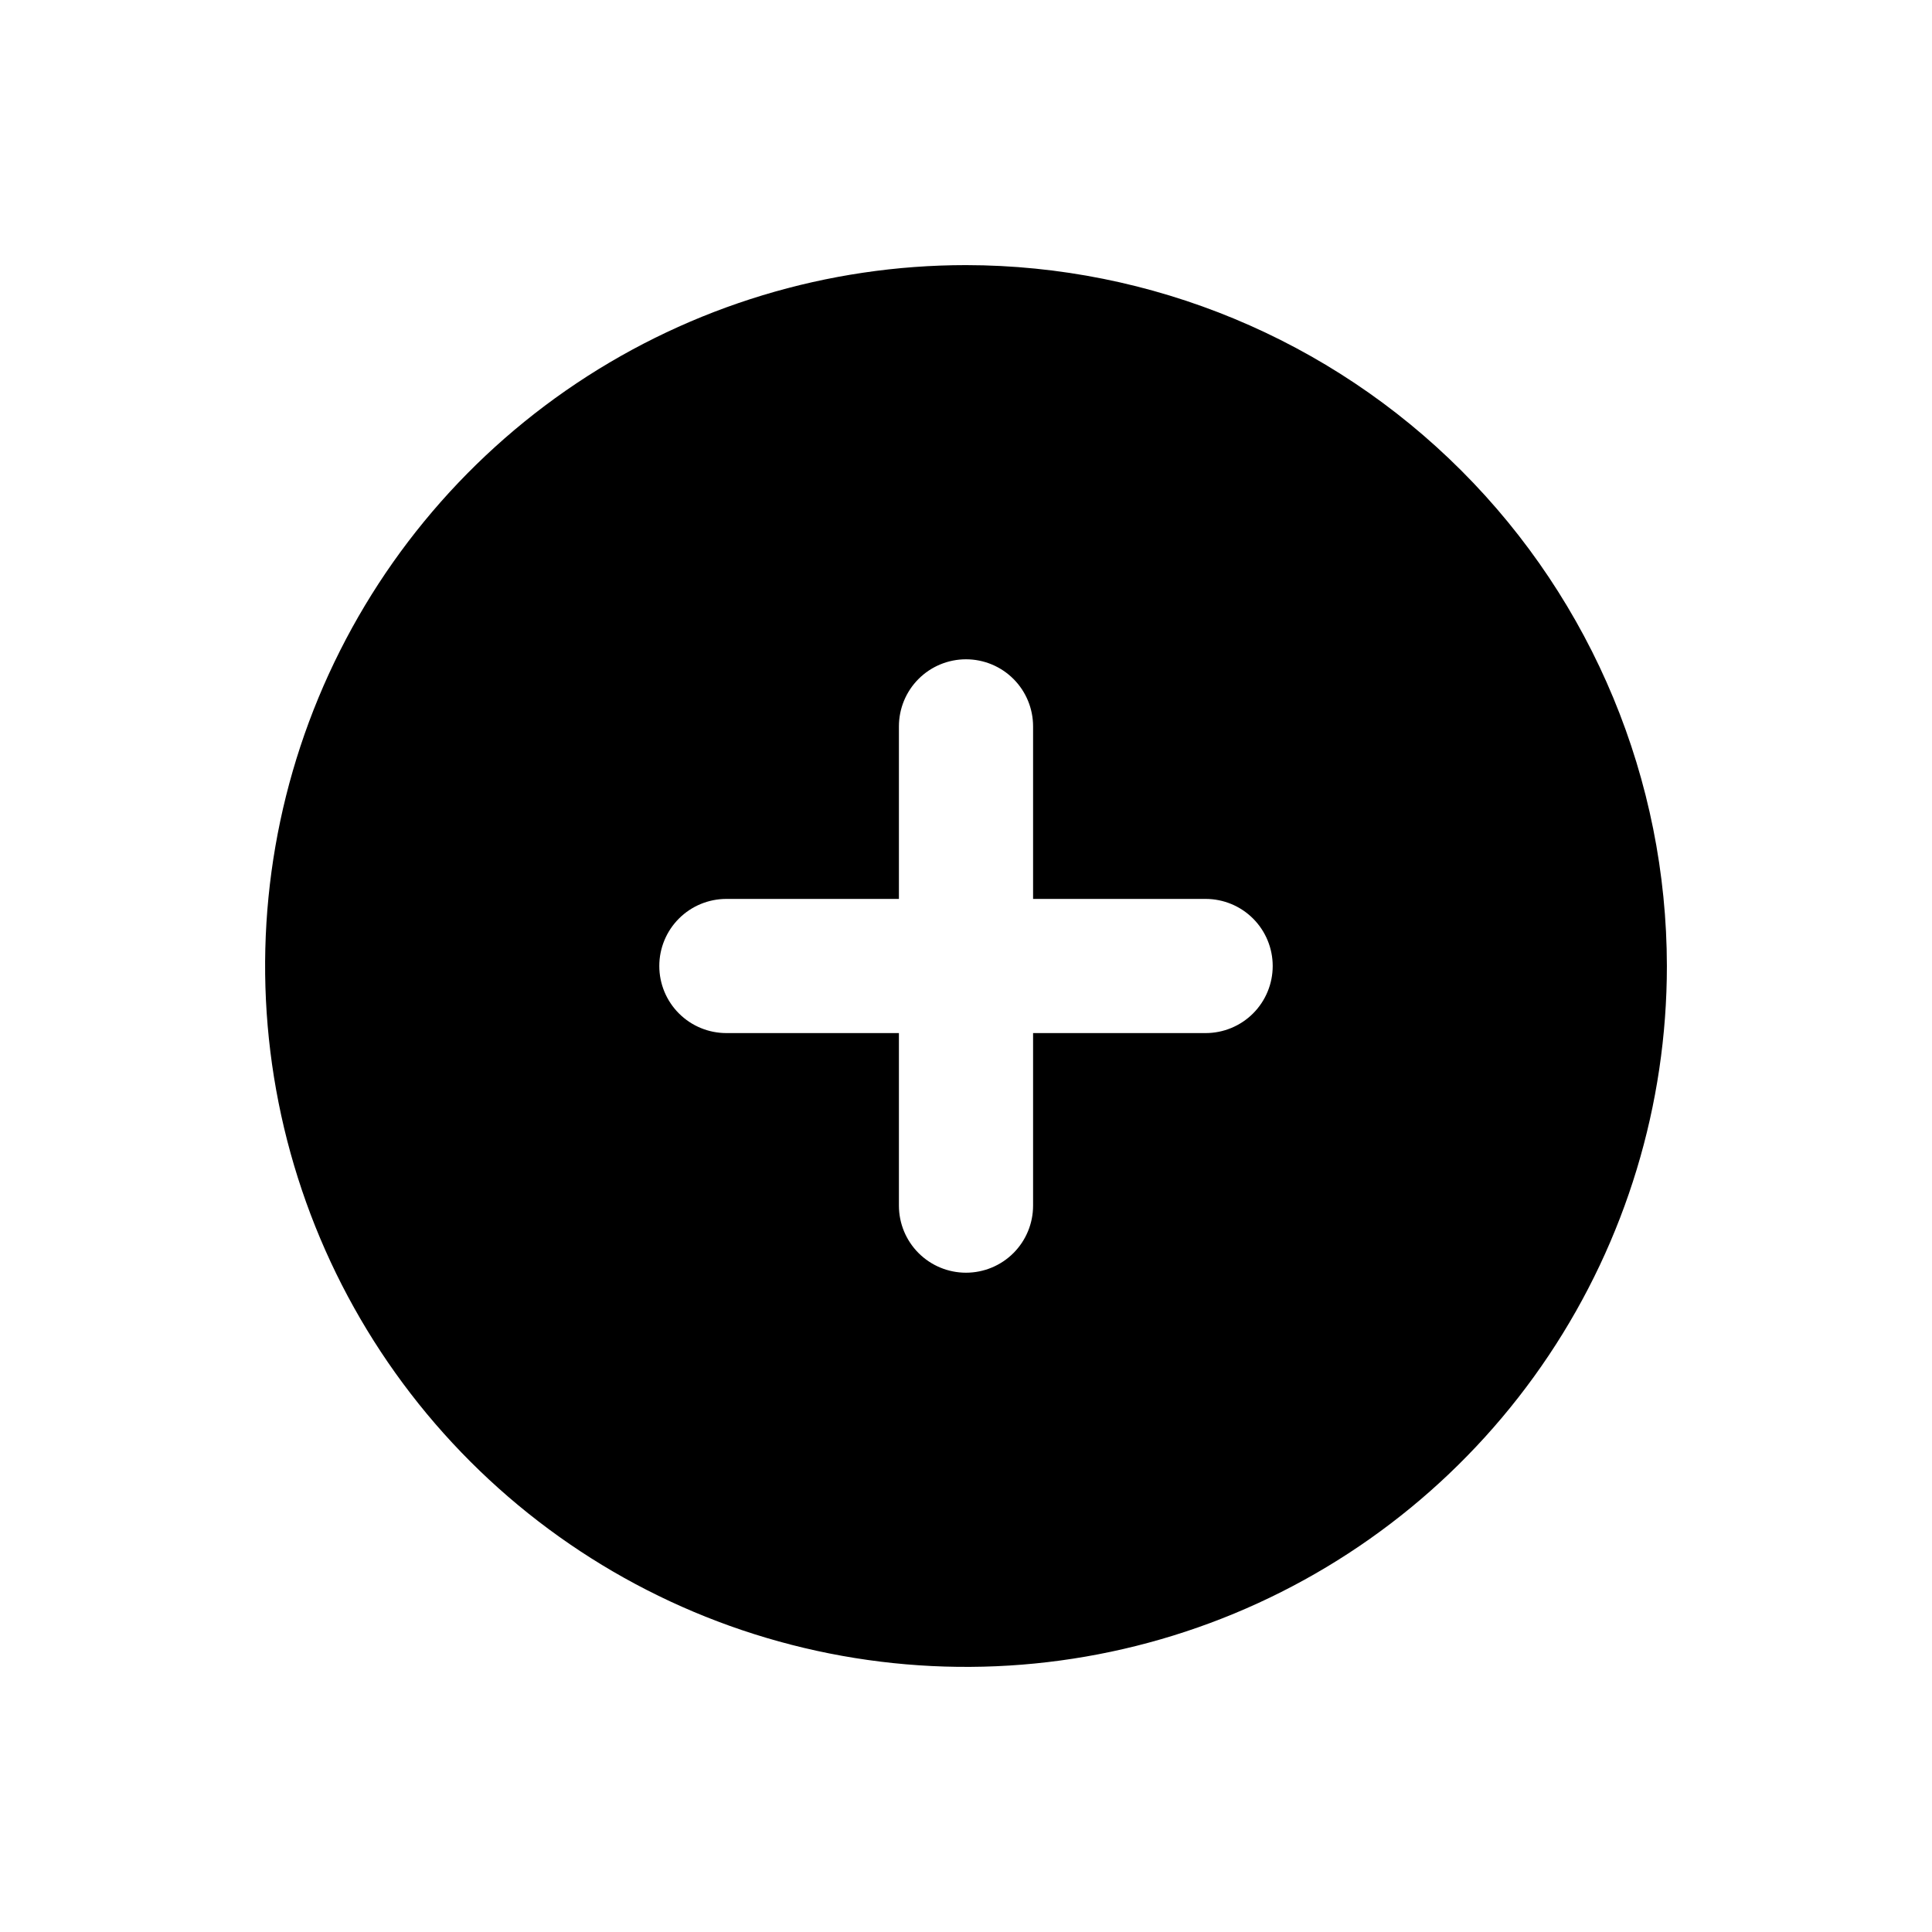
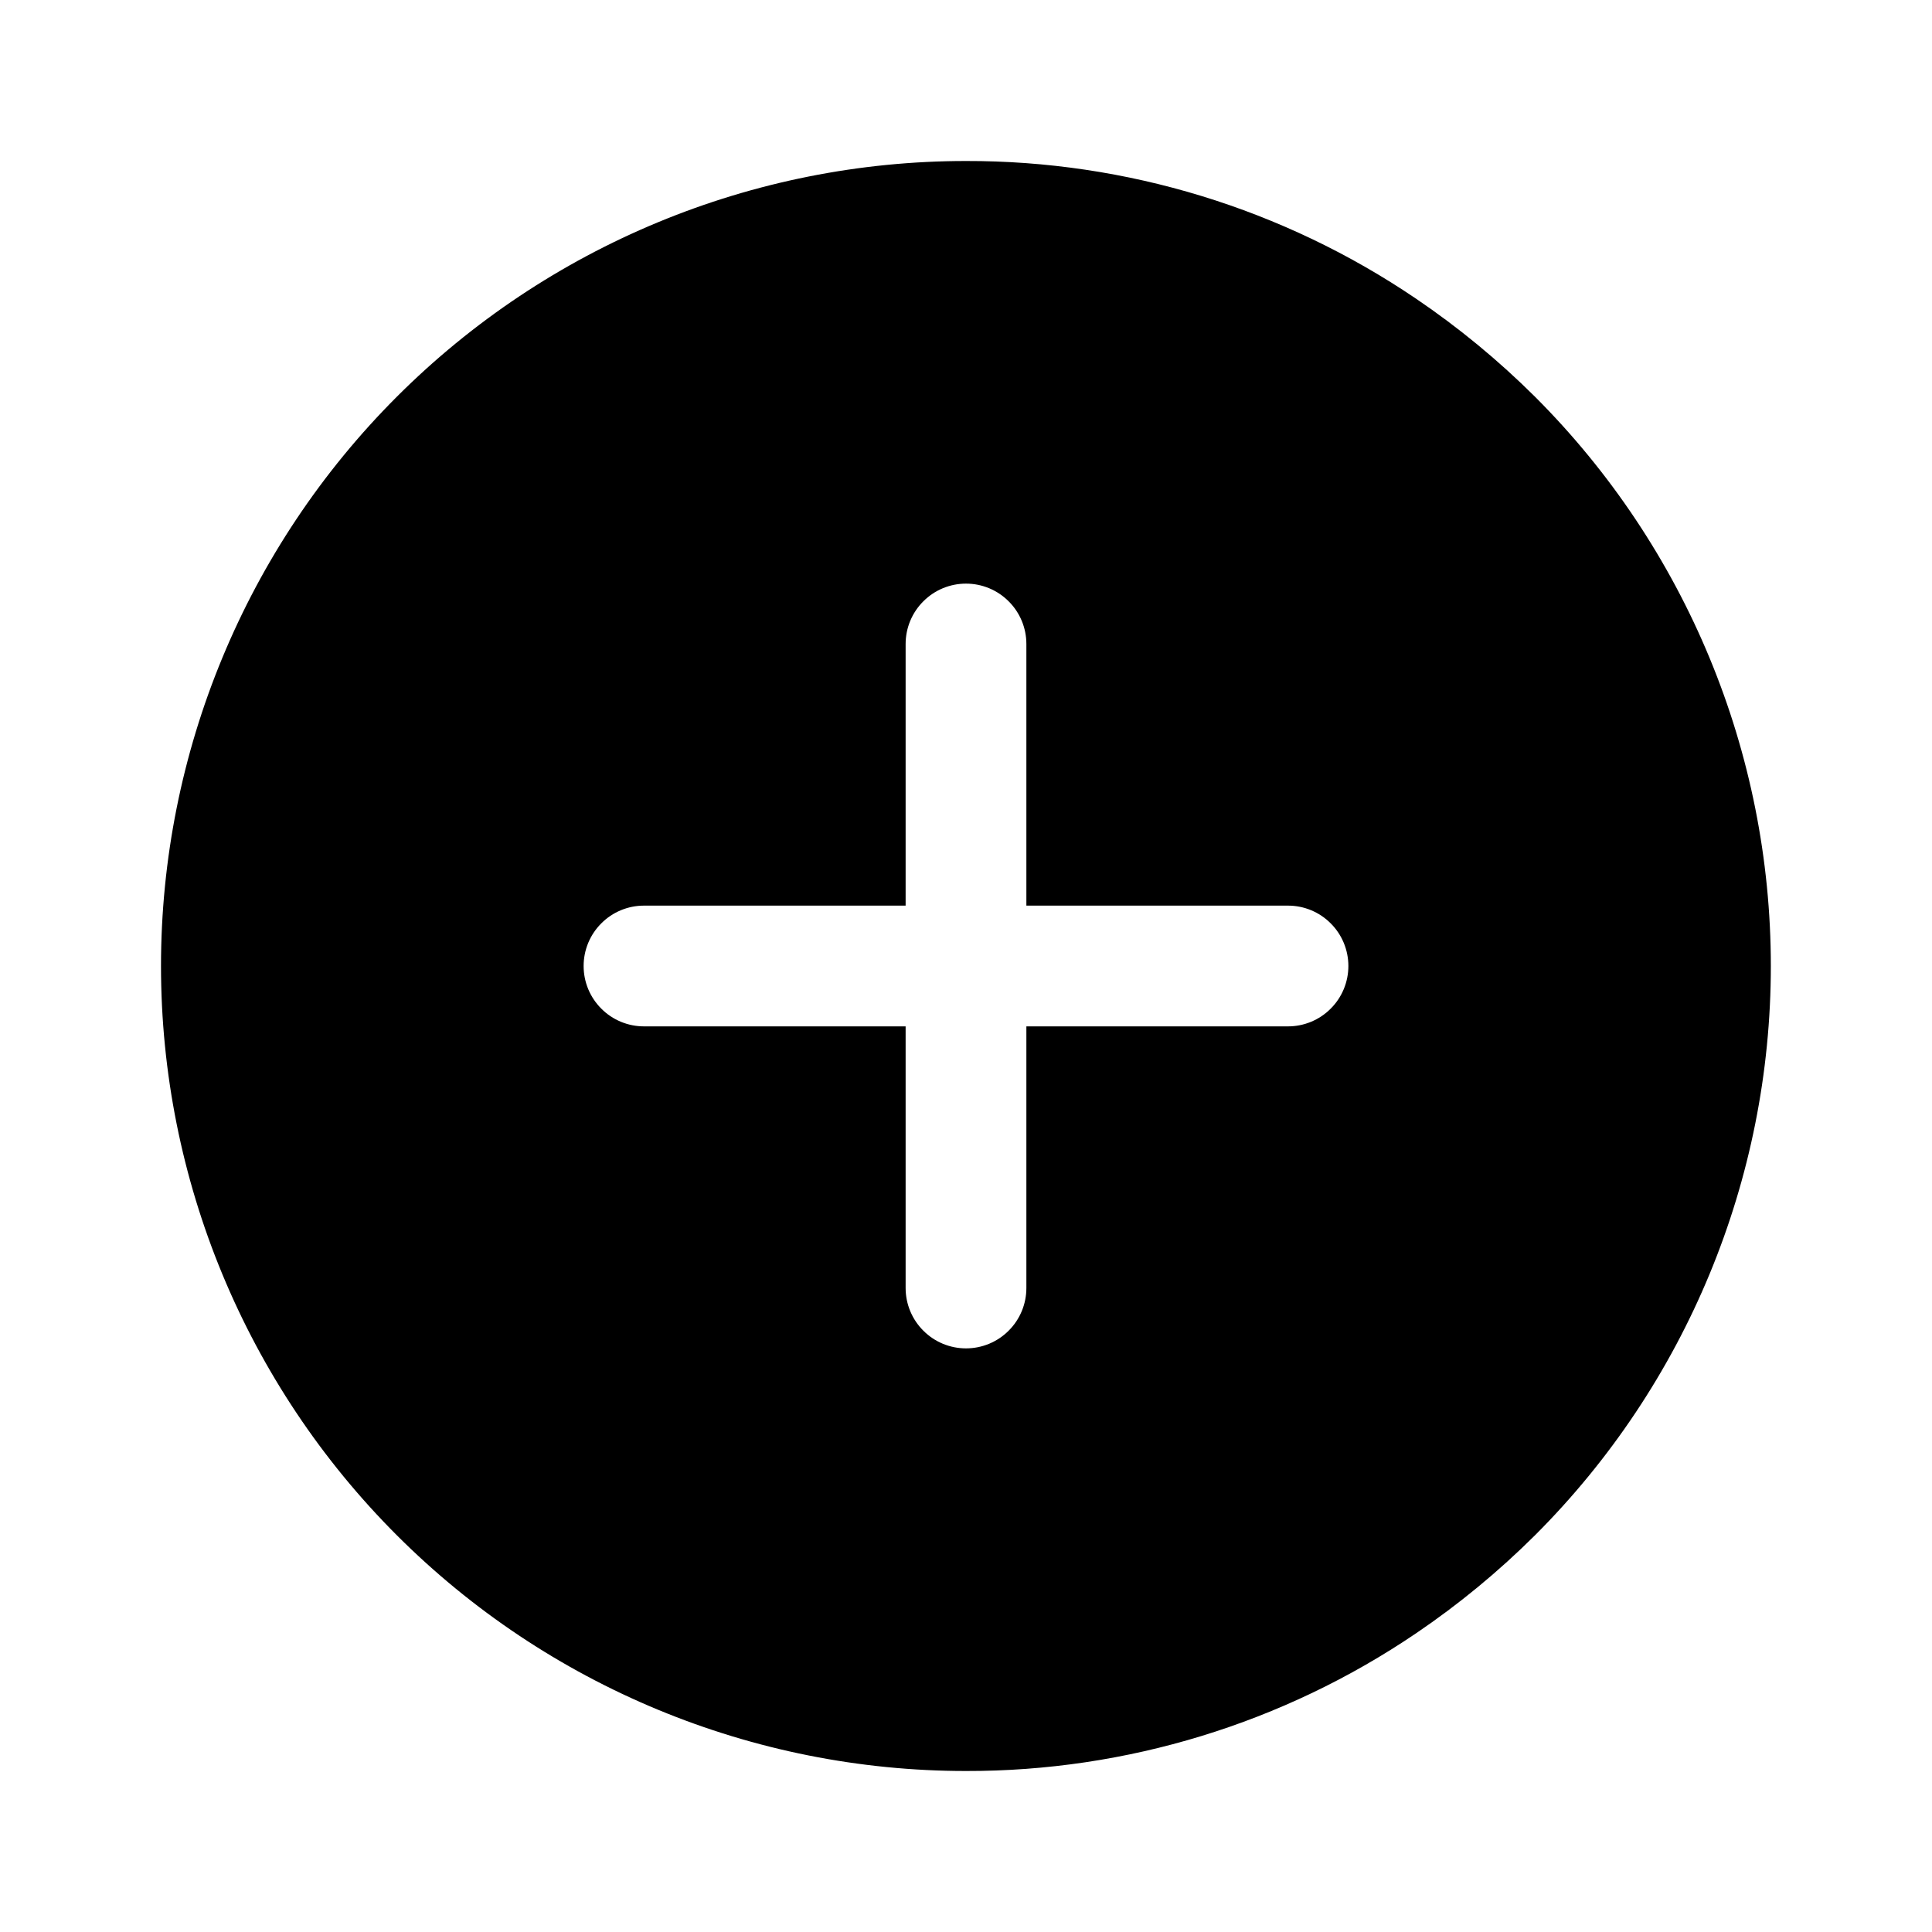
- <svg xmlns="http://www.w3.org/2000/svg" width="72" height="72" viewBox="0 0 72 72" fill="none">
-   <path d="M36 9.88C30.834 9.88 25.784 11.412 21.488 14.282C17.193 17.152 13.845 21.232 11.868 26.004C9.891 30.777 9.374 36.029 10.382 41.096C11.39 46.163 13.877 50.817 17.53 54.47C21.183 58.123 25.837 60.61 30.904 61.618C35.971 62.626 41.223 62.109 45.996 60.132C50.769 58.155 54.848 54.807 57.718 50.511C60.588 46.216 62.12 41.166 62.12 36C62.112 29.075 59.358 22.436 54.461 17.539C49.564 12.642 42.925 9.888 36 9.88ZM44.93 38.5H38.5V44.93C38.5 45.593 38.237 46.229 37.768 46.698C37.299 47.167 36.663 47.43 36 47.43C35.337 47.43 34.701 47.167 34.232 46.698C33.763 46.229 33.5 45.593 33.5 44.93V38.5H27.07C26.407 38.5 25.771 38.237 25.302 37.768C24.833 37.299 24.57 36.663 24.57 36C24.57 35.337 24.833 34.701 25.302 34.232C25.771 33.763 26.407 33.5 27.07 33.5H33.5V27.07C33.5 26.407 33.763 25.771 34.232 25.302C34.701 24.833 35.337 24.57 36 24.57C36.663 24.57 37.299 24.833 37.768 25.302C38.237 25.771 38.5 26.407 38.5 27.07V33.5H44.93C45.593 33.5 46.229 33.763 46.698 34.232C47.167 34.701 47.43 35.337 47.43 36C47.43 36.663 47.167 37.299 46.698 37.768C46.229 38.237 45.593 38.5 44.93 38.5Z" fill="black" />
+ <svg xmlns="http://www.w3.org/2000/svg" width="24" height="24" viewBox="0 0 24 24" fill="none">
+   <path d="M19.07 4.93C18.616 4.478 18.12 4.069 17.59 3.71C15.941 2.592 13.993 1.996 12 2V2C9.348 2 6.804 3.054 4.929 4.929C3.054 6.804 2 9.348 2 12C2 14.652 3.054 17.196 4.929 19.071C6.804 20.946 9.348 22 12 22V22C13.993 22.004 15.941 21.408 17.59 20.29C18.12 19.931 18.616 19.522 19.07 19.07C20.945 17.195 21.998 14.652 21.998 12C21.998 9.348 20.945 6.805 19.07 4.93V4.93ZM16 12.75H12.75V16C12.75 16.199 12.671 16.39 12.53 16.53C12.39 16.671 12.199 16.75 12 16.75C11.801 16.75 11.61 16.671 11.47 16.53C11.329 16.39 11.25 16.199 11.25 16V12.75H8C7.801 12.75 7.61 12.671 7.47 12.53C7.329 12.39 7.25 12.199 7.25 12C7.25 11.801 7.329 11.61 7.47 11.47C7.61 11.329 7.801 11.25 8 11.25H11.25V8C11.25 7.801 11.329 7.61 11.47 7.47C11.61 7.329 11.801 7.25 12 7.25C12.199 7.25 12.39 7.329 12.53 7.47C12.671 7.61 12.75 7.801 12.75 8V11.25H16C16.199 11.25 16.39 11.329 16.53 11.47C16.671 11.61 16.75 11.801 16.75 12C16.75 12.199 16.671 12.39 16.53 12.53C16.39 12.671 16.199 12.75 16 12.75V12.75Z" fill="black" />
</svg>
